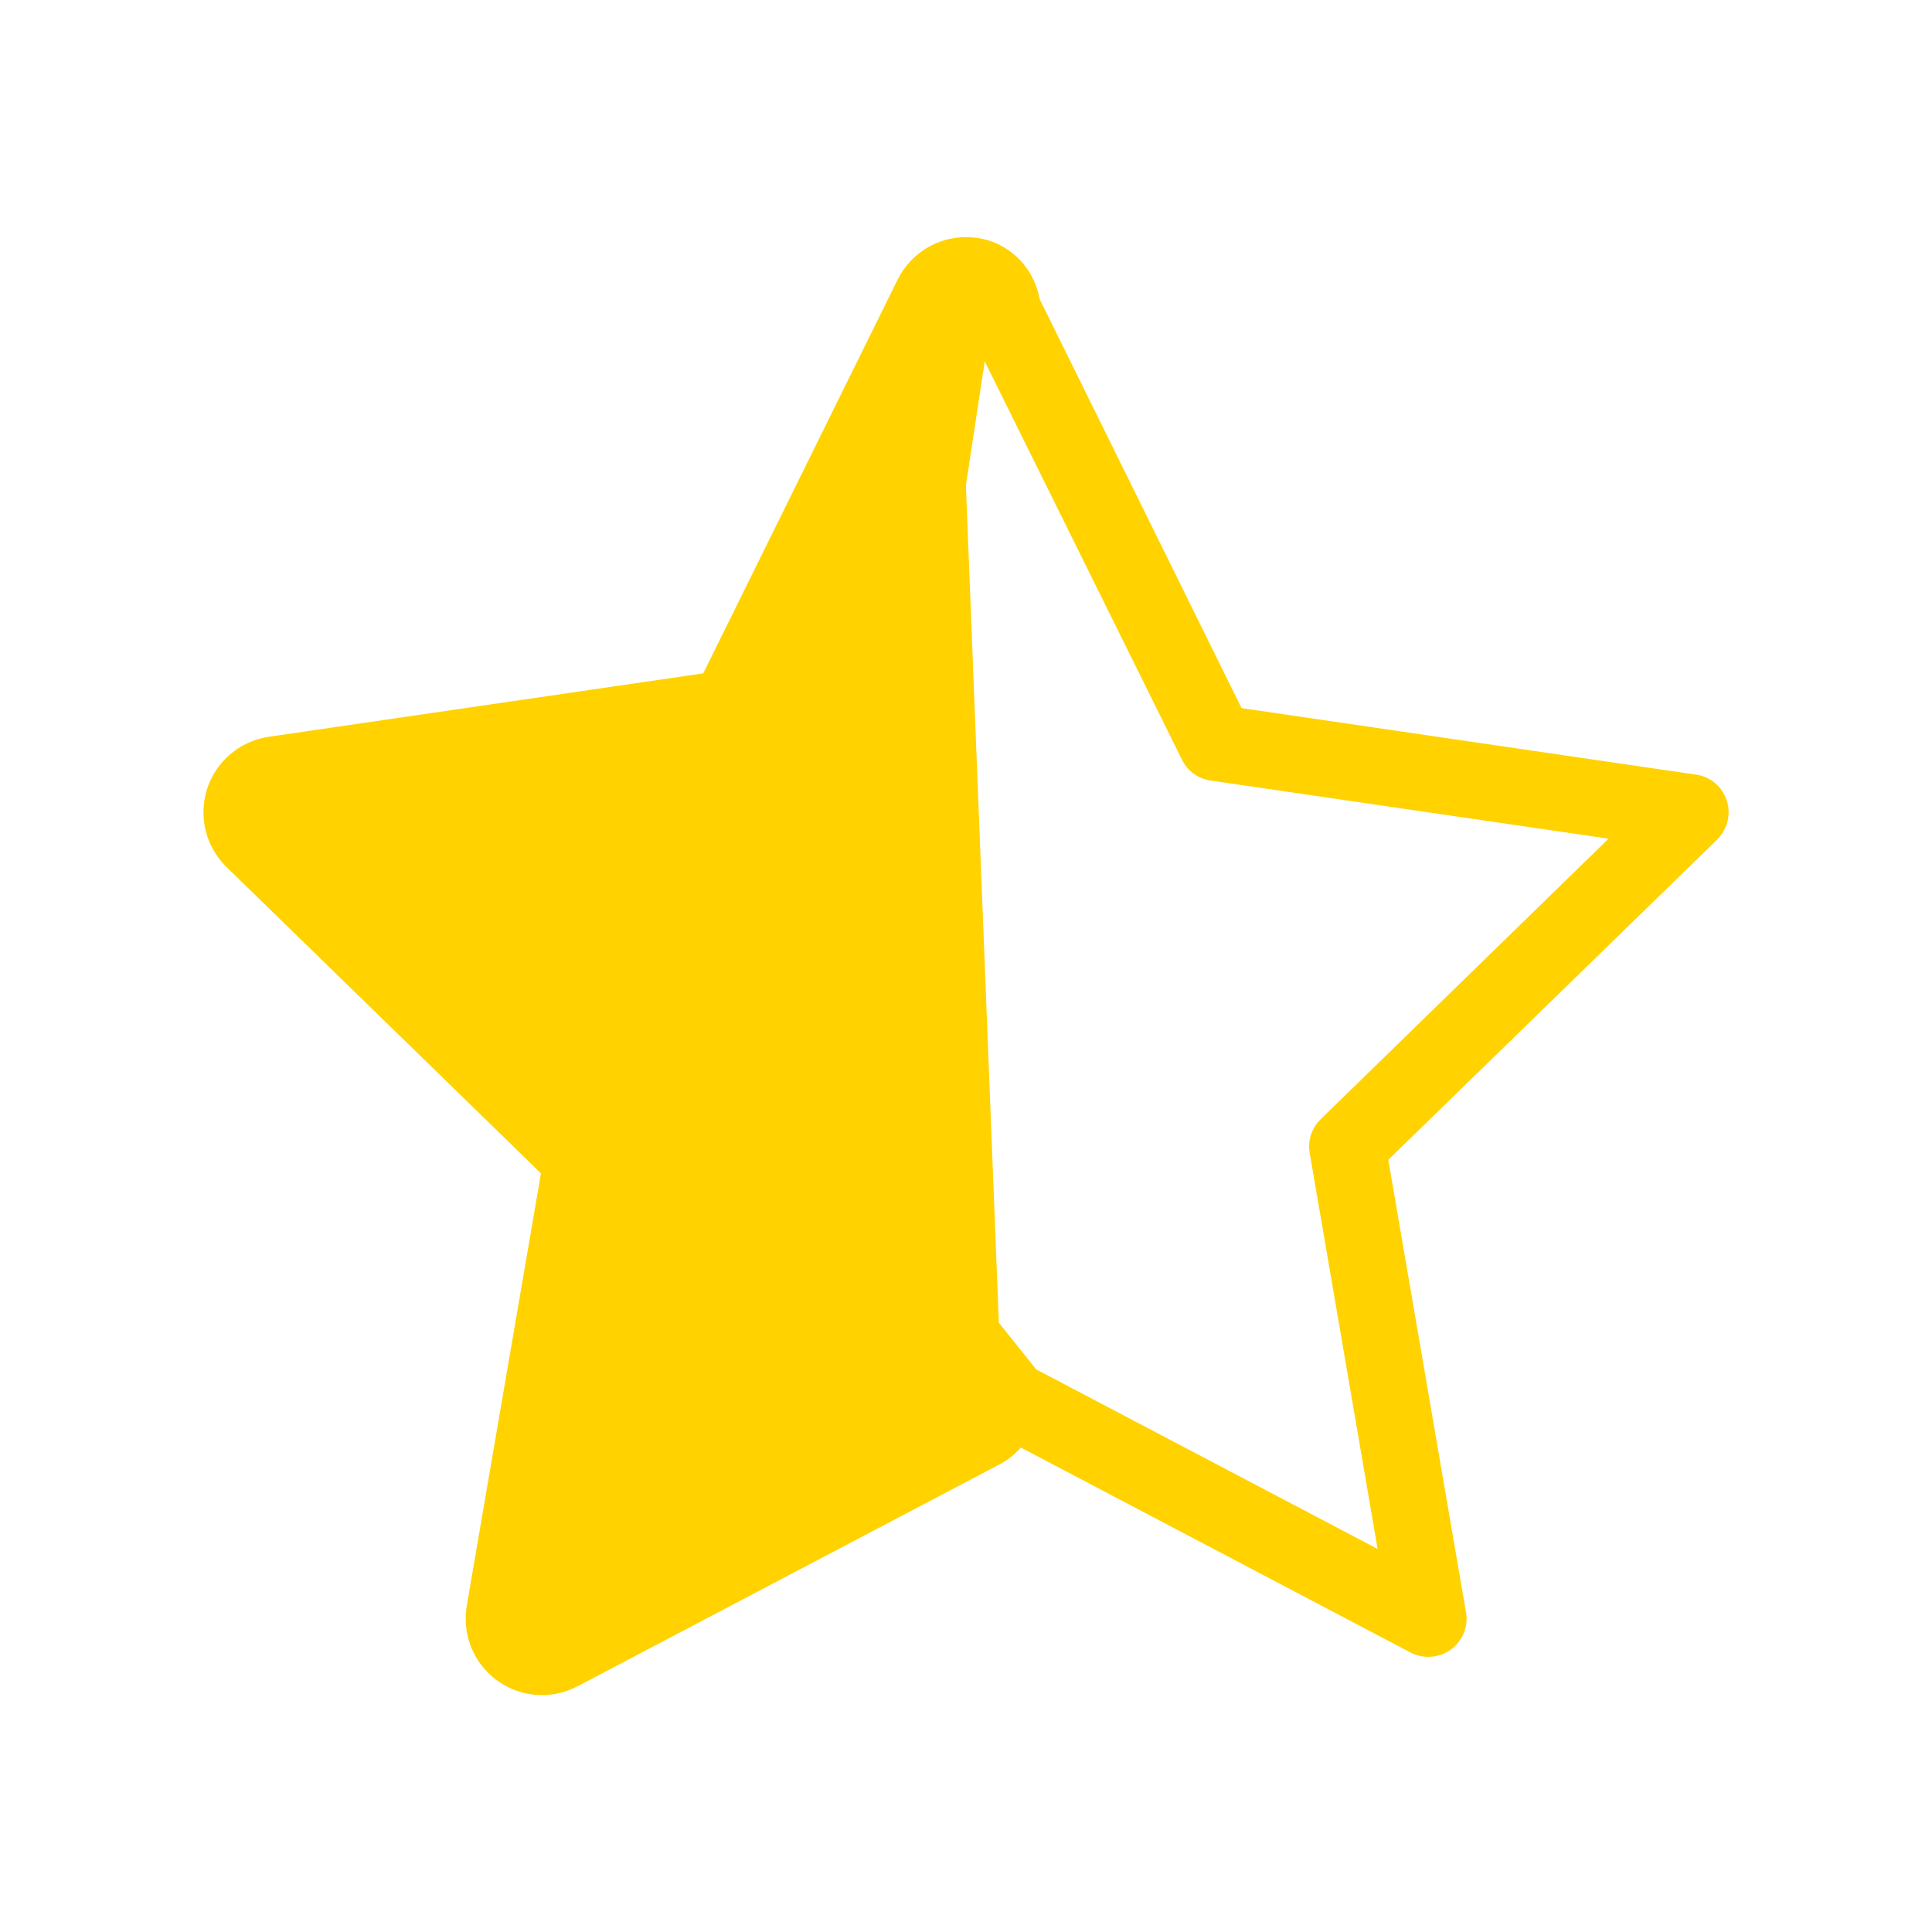
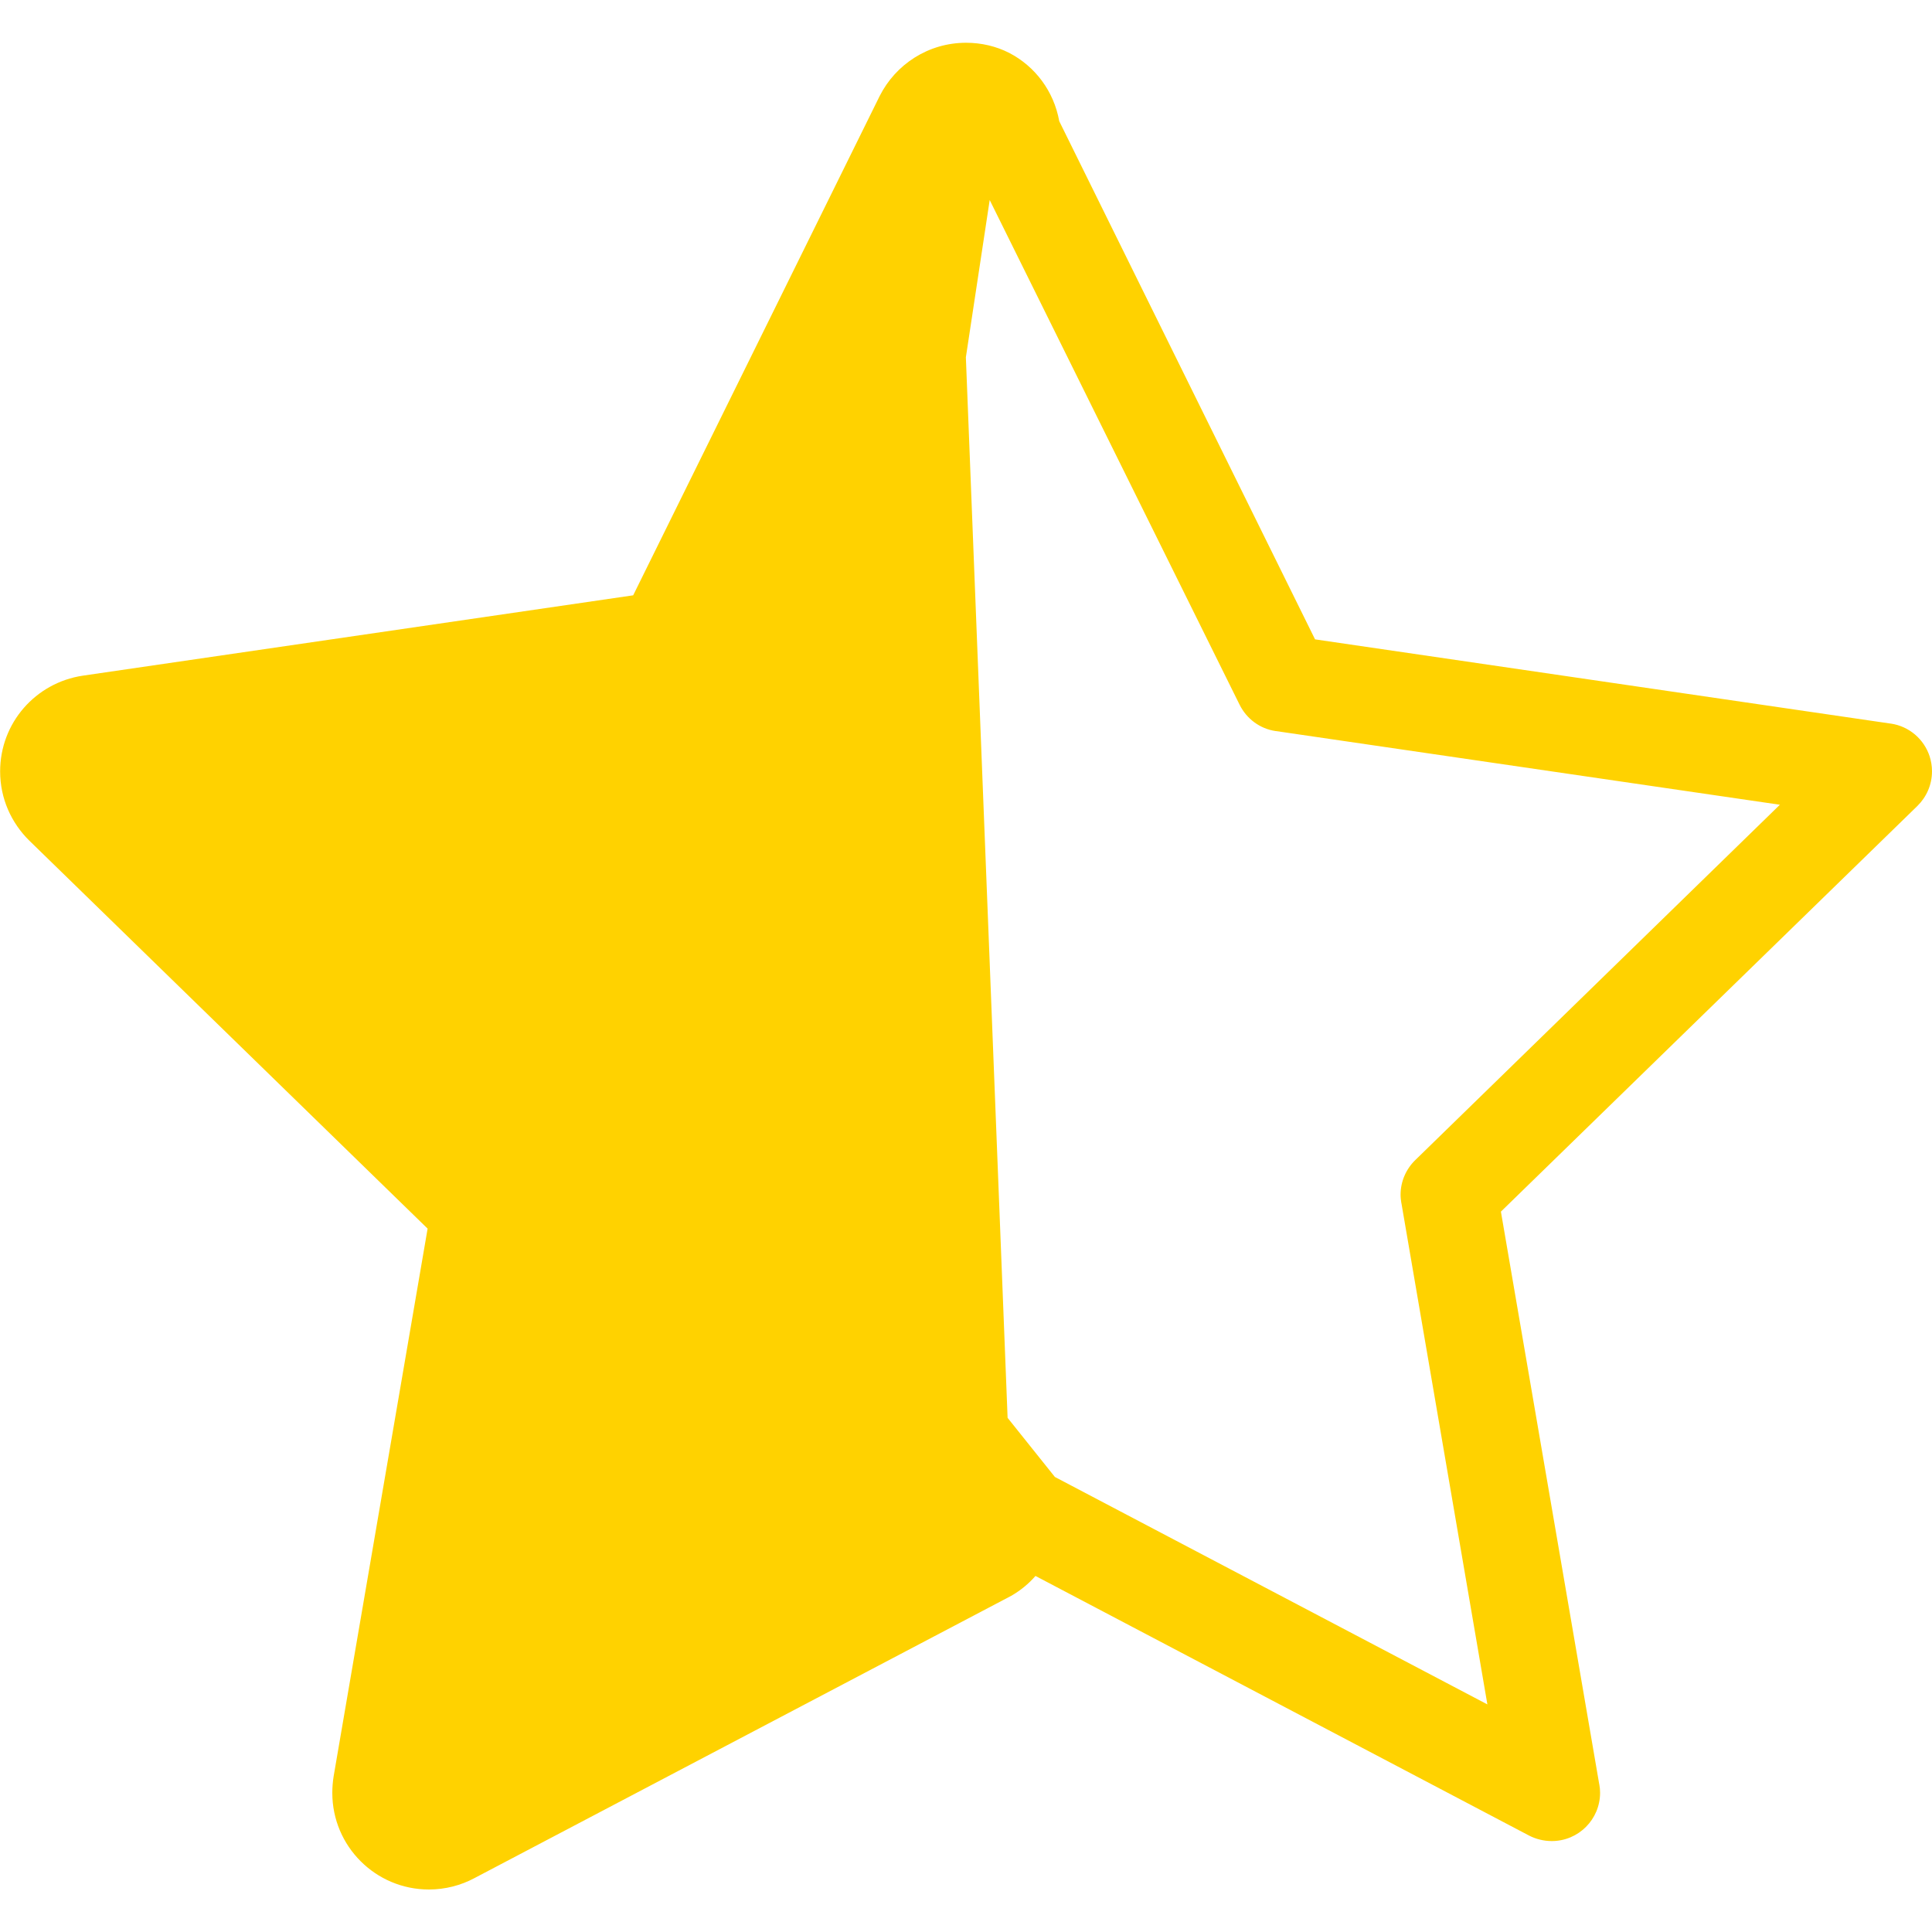
- <svg xmlns="http://www.w3.org/2000/svg" width="19" height="19" viewBox="0 0 19 19" fill="none">
-   <path d="M16.982 7.873C16.938 7.738 16.822 7.639 16.681 7.618H16.679L12.21 6.964L10.224 2.941C10.182 2.707 10.036 2.515 9.836 2.411L9.832 2.409C9.735 2.36 9.621 2.332 9.501 2.332C9.207 2.332 8.954 2.5 8.83 2.745L8.828 2.749L6.916 6.622L2.642 7.246C2.277 7.301 2.001 7.612 2.001 7.989C2.001 8.2 2.088 8.389 2.227 8.526L5.32 11.539L4.59 15.793C4.584 15.832 4.58 15.875 4.58 15.92C4.58 16.334 4.916 16.67 5.33 16.67C5.457 16.67 5.578 16.638 5.683 16.581L5.679 16.584L9.851 14.39C9.924 14.348 9.987 14.296 10.039 14.236L10.04 14.236L13.873 16.252C13.924 16.279 13.984 16.294 14.048 16.294C14.255 16.294 14.423 16.126 14.423 15.919C14.423 15.897 14.421 15.875 14.417 15.854V15.856L13.653 11.406L16.887 8.257C16.956 8.188 17 8.093 17 7.988C17 7.947 16.993 7.907 16.981 7.87L16.982 7.873V7.873ZM12.988 11.007C12.918 11.075 12.874 11.171 12.874 11.276C12.874 11.298 12.877 11.319 12.88 11.341V11.338L13.548 15.233L10.19 13.467L9.823 13.008L9.499 4.774L9.684 3.553L11.624 7.471C11.678 7.58 11.781 7.658 11.904 7.676H11.906L15.819 8.248L12.988 11.007Z" fill="#FFD200" />
+ <svg xmlns="http://www.w3.org/2000/svg" width="15" height="15" viewBox="0 0 15 15" fill="none">
+   <path d="M14.982 5.873C14.938 5.738 14.822 5.639 14.681 5.618H14.679L10.21 4.964L8.224 0.941C8.182 0.707 8.036 0.515 7.836 0.411L7.832 0.409C7.735 0.36 7.621 0.332 7.501 0.332C7.207 0.332 6.954 0.5 6.83 0.745L6.828 0.749L4.916 4.622L0.642 5.246C0.277 5.301 0.001 5.612 0.001 5.989C0.001 6.2 0.088 6.389 0.227 6.526L3.32 9.539L2.59 13.793C2.584 13.832 2.58 13.875 2.58 13.92C2.58 14.334 2.916 14.67 3.33 14.67C3.457 14.67 3.578 14.638 3.683 14.582L3.679 14.584L7.851 12.39C7.924 12.348 7.987 12.296 8.039 12.236L8.04 12.236L11.873 14.252C11.924 14.278 11.984 14.294 12.048 14.294C12.255 14.294 12.423 14.126 12.423 13.919C12.423 13.897 12.421 13.875 12.417 13.854V13.856L11.653 9.407L14.887 6.257C14.957 6.188 15 6.093 15 5.988C15 5.947 14.993 5.907 14.981 5.87L14.982 5.873V5.873ZM10.988 9.007C10.918 9.075 10.874 9.171 10.874 9.276C10.874 9.298 10.877 9.32 10.88 9.341V9.338L11.548 13.233L8.19 11.467L7.823 11.008L7.499 2.774L7.684 1.553L9.624 5.471C9.678 5.58 9.781 5.658 9.904 5.676H9.906L13.819 6.248L10.988 9.007Z" fill="#FFD200" />
</svg>
